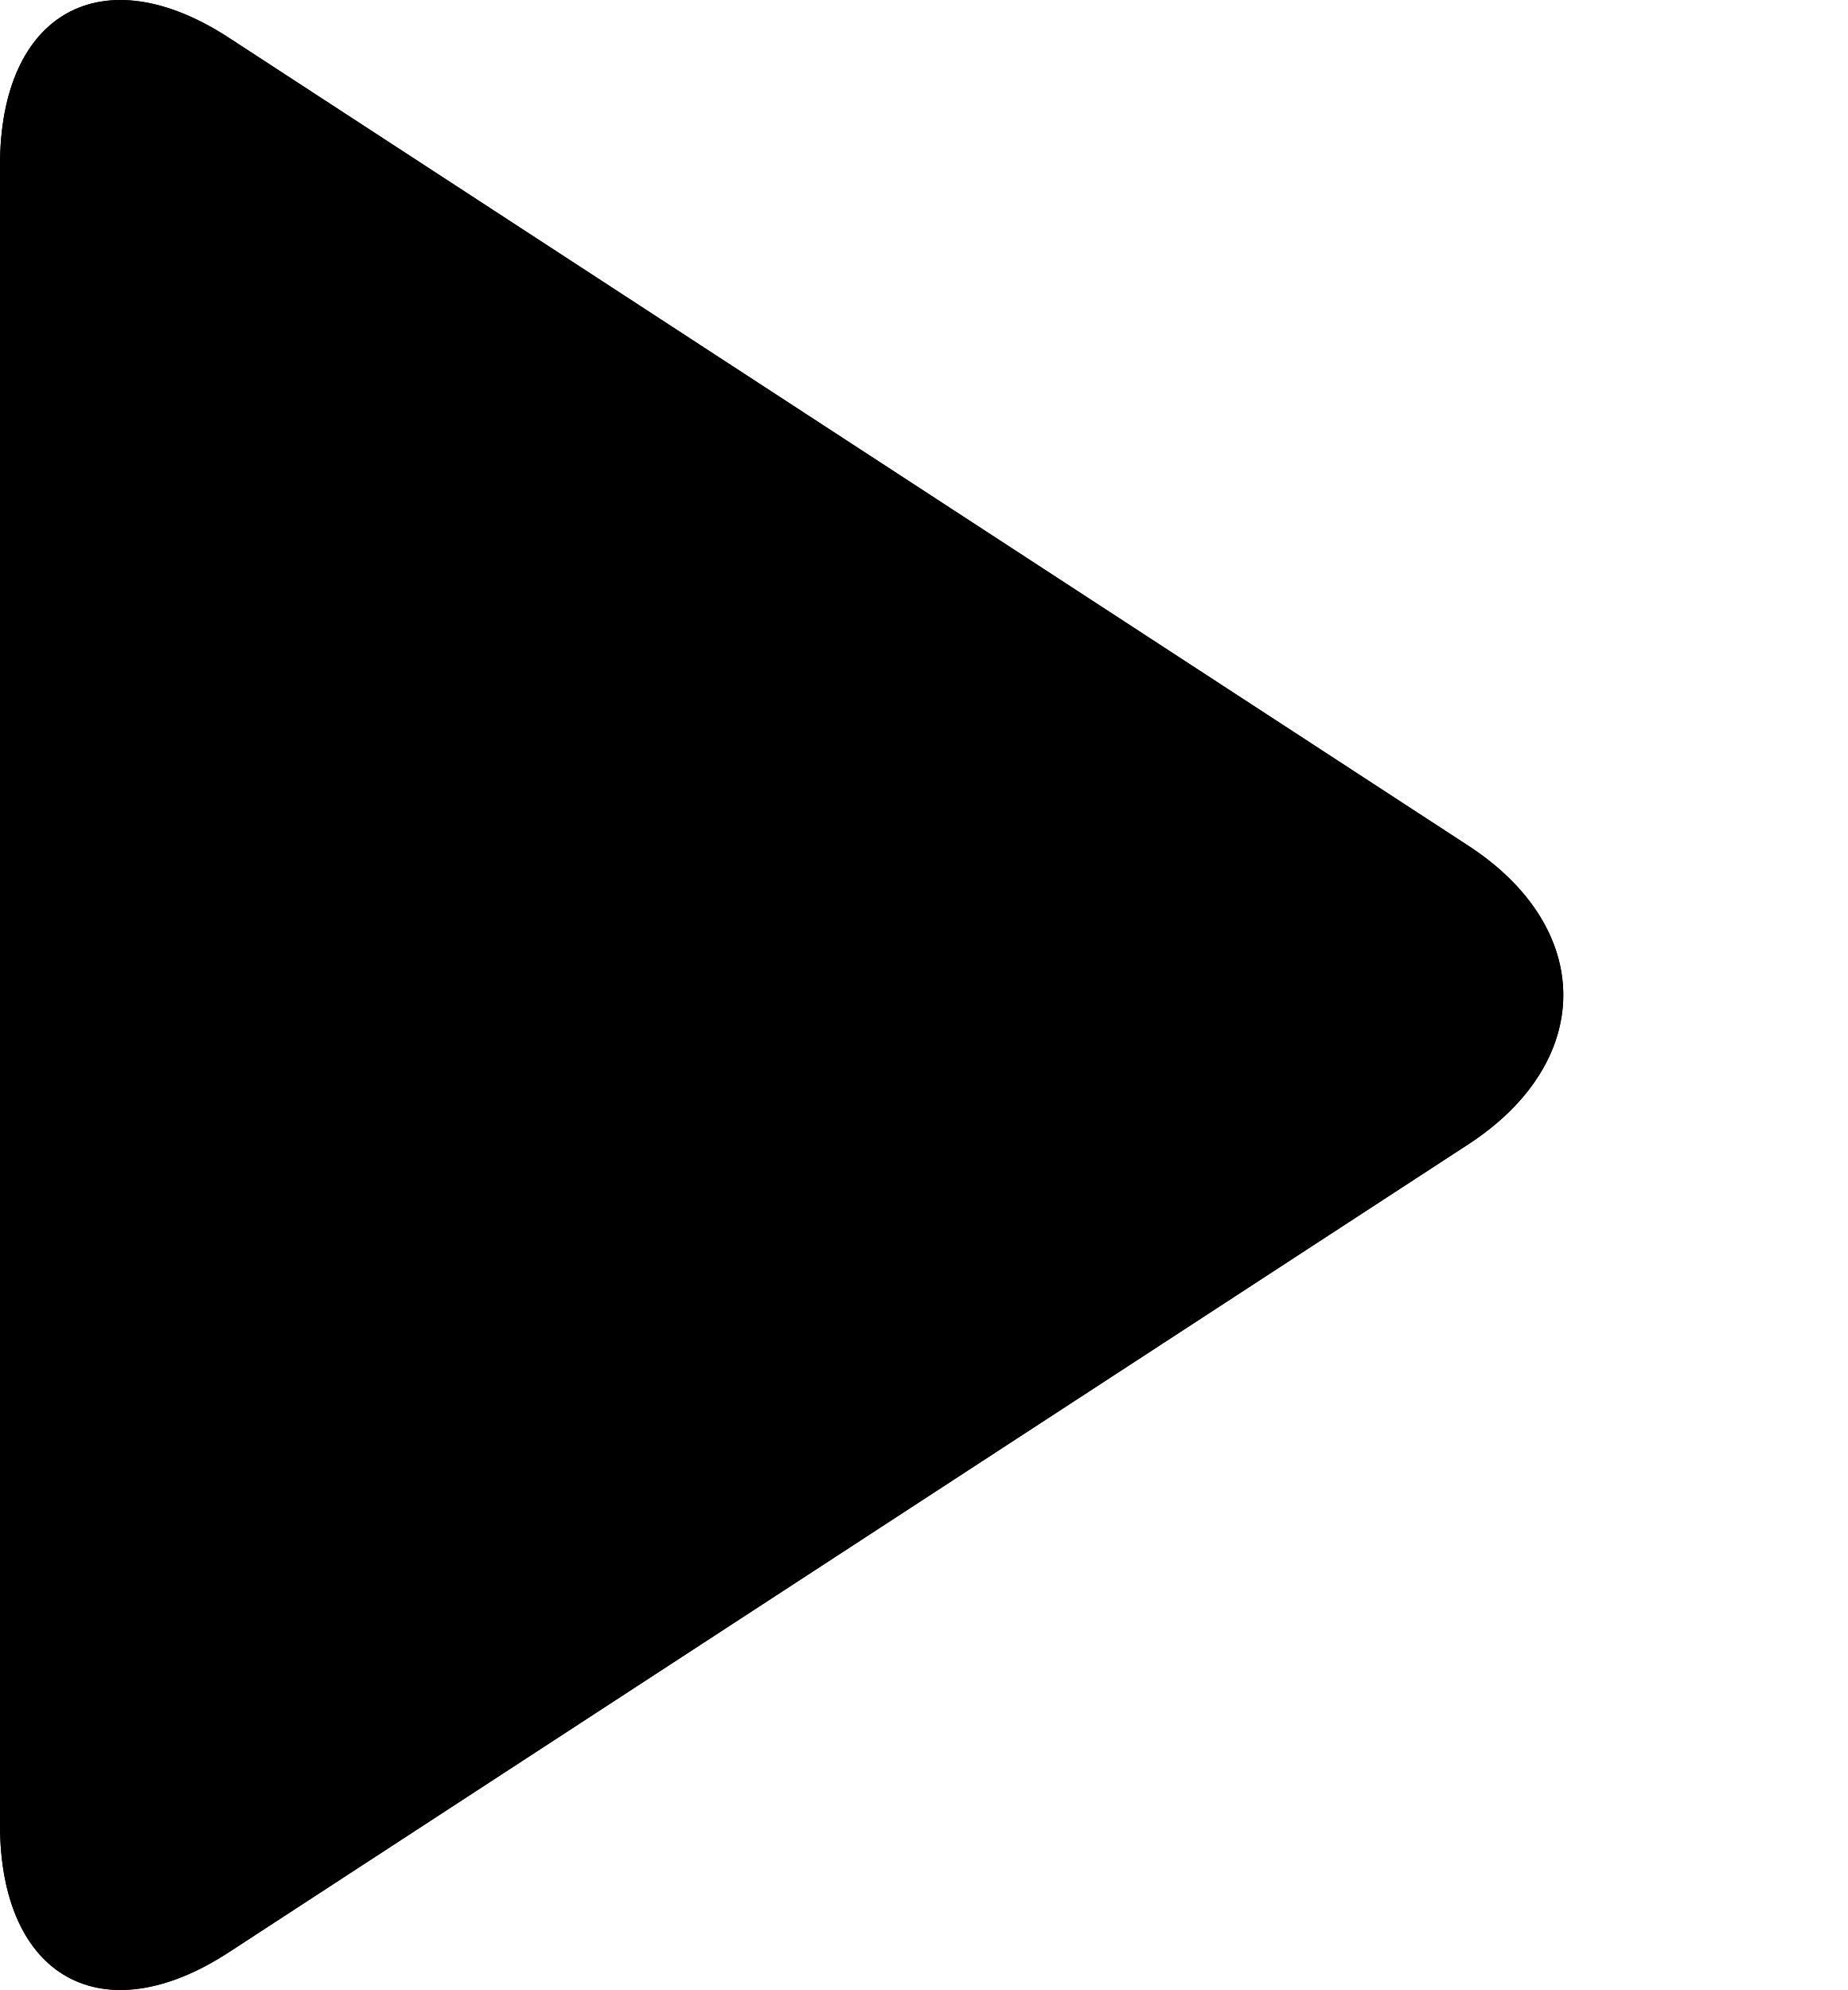
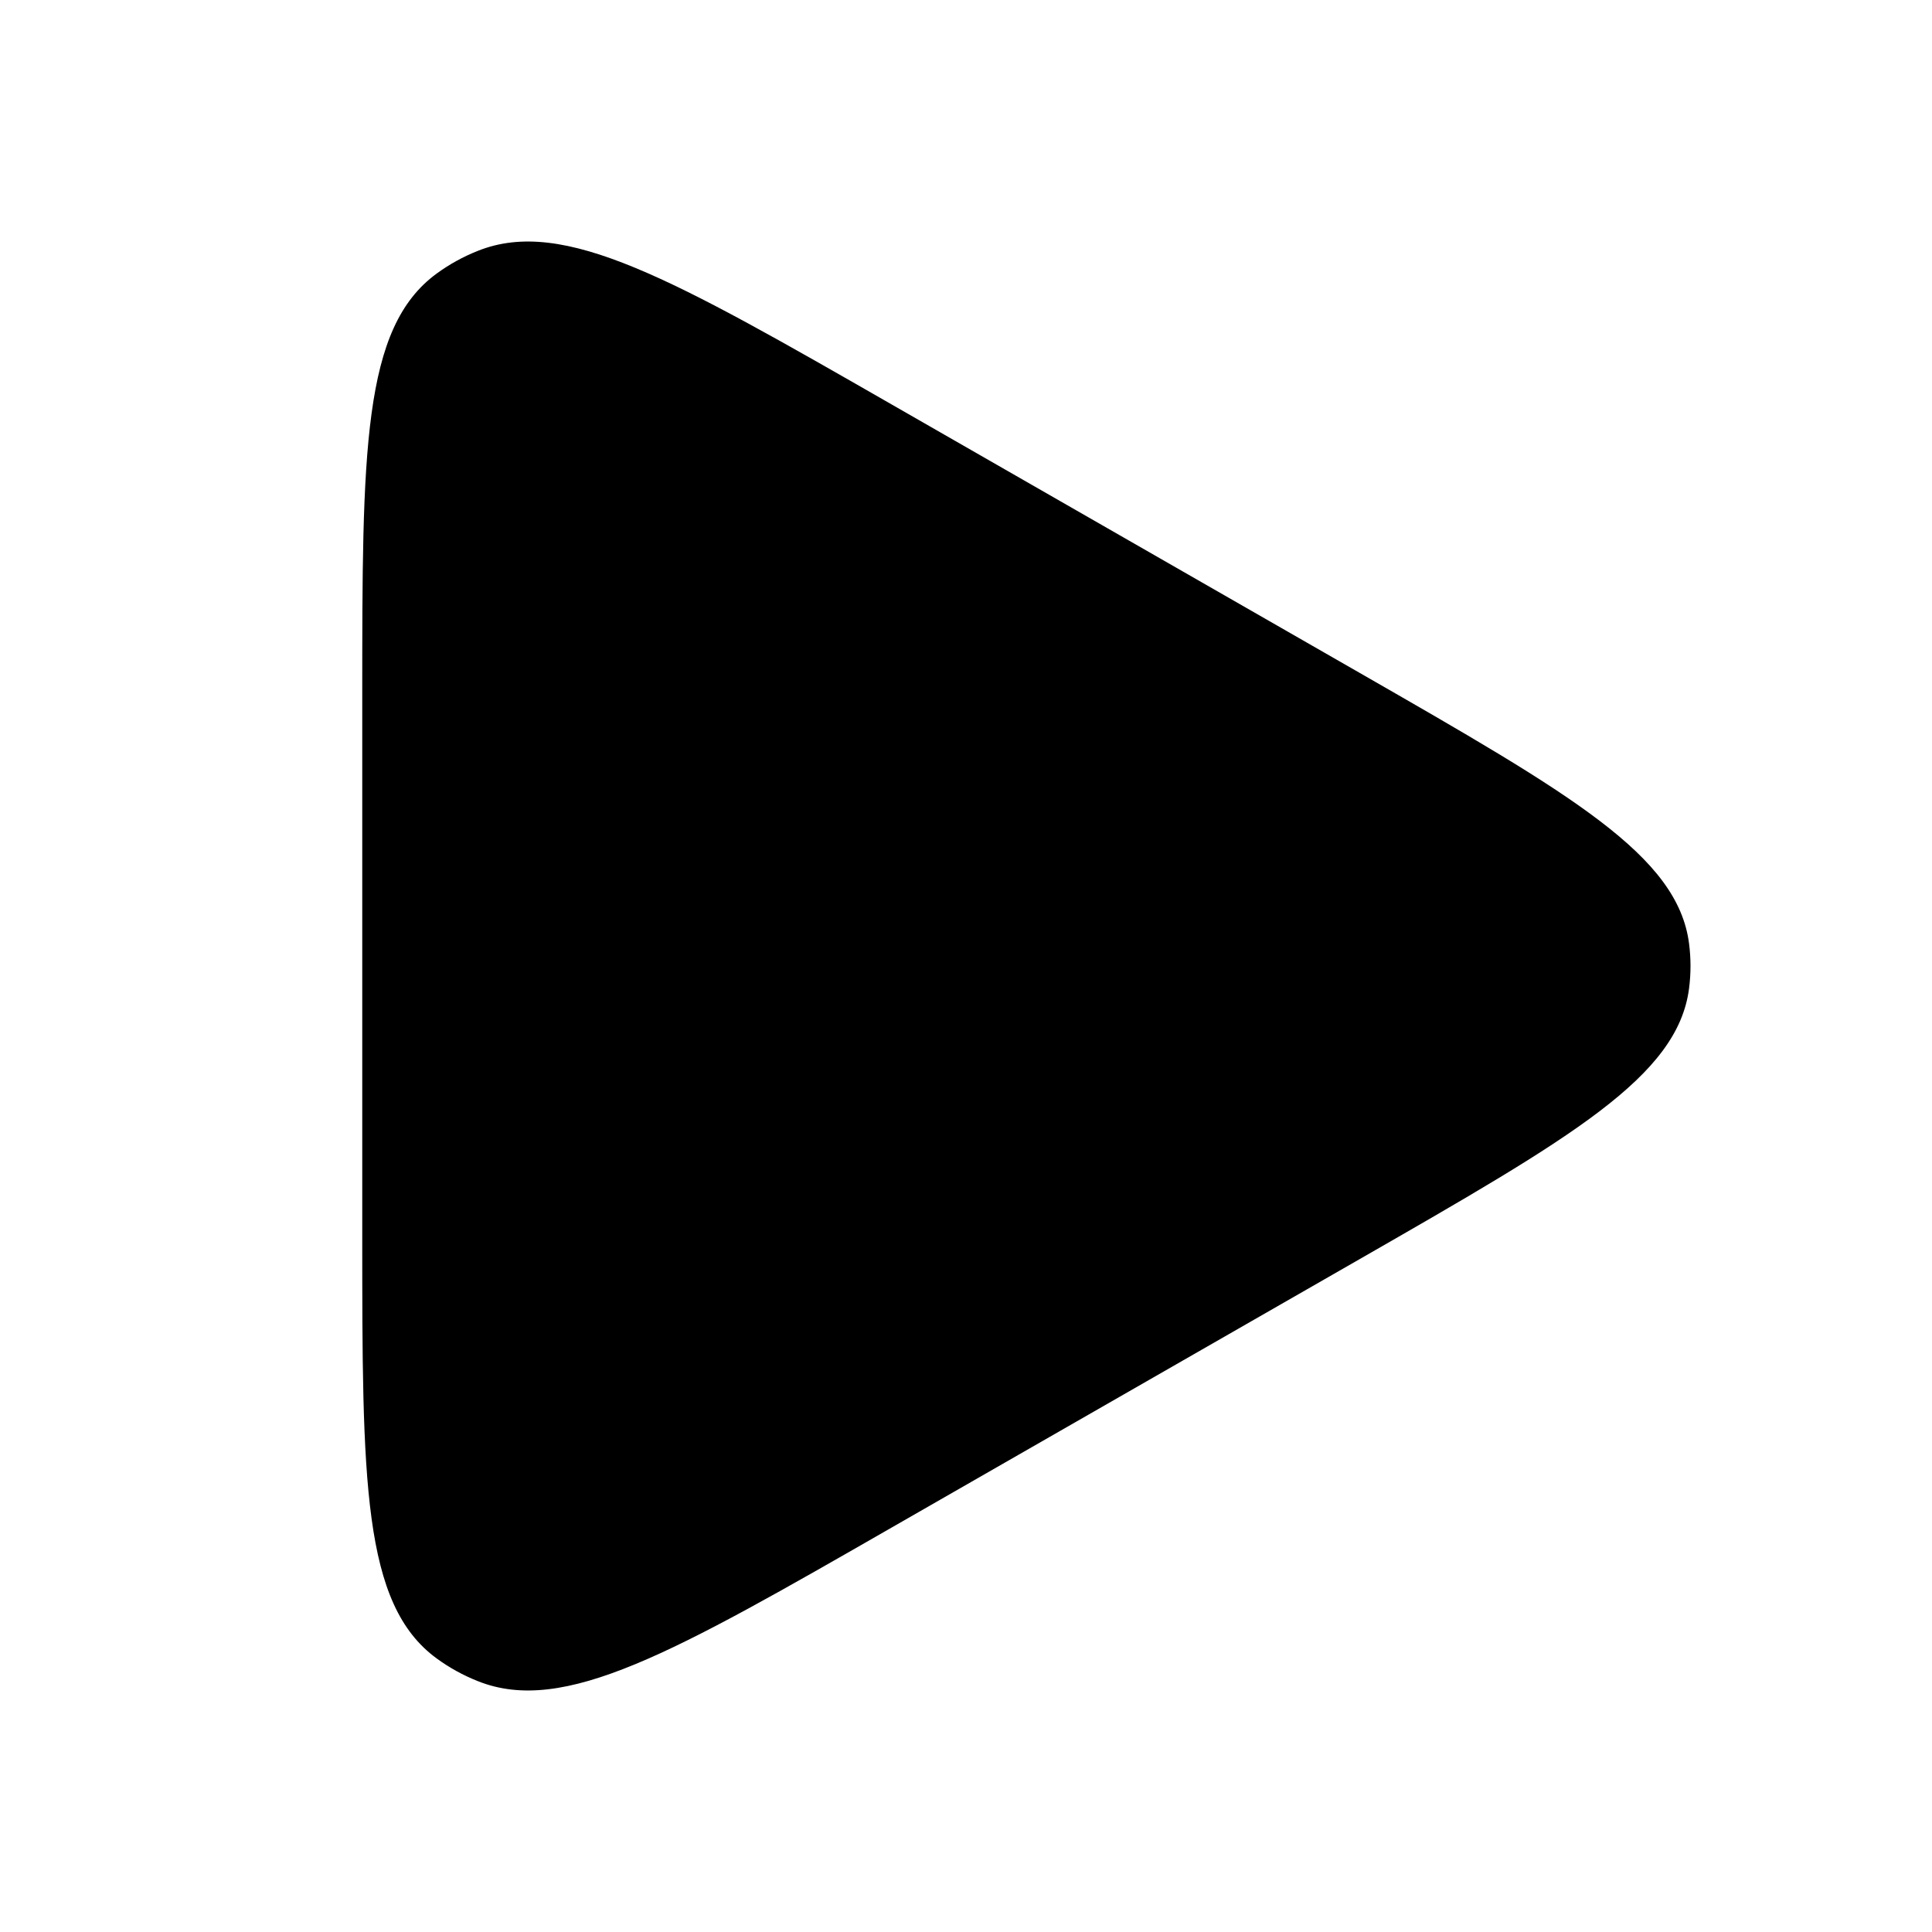
- <svg xmlns="http://www.w3.org/2000/svg" xmlns:xlink="http://www.w3.org/1999/xlink" viewBox="0 0 13 14" version="1.1">
-   <defs>
-     <linearGradient x1="50%" y1="0%" x2="50%" y2="100%" id="linearGradient-1">
-       <stop stop-color="currentColor" stop-opacity="0.85" offset="0%" />
-       <stop stop-color="currentColor" offset="100%" />
-     </linearGradient>
-     <path d="M3,13.836 L3,2.164 C3,1.086 3.721,0.686 4.611,1.266 L13.332,6.95 C14.223,7.531 14.222,8.47 13.332,9.05 L4.611,14.734 C3.72,15.315 3,14.912 3,13.836 Z" id="path-2" />
-   </defs>
-   <g id="Symbols" stroke="none" stroke-width="1" fill="none" fill-rule="evenodd">
-     <g id="Icon/System/Play_system" transform="translate(-3, -1)">
-       <g id="Group-4">
-         <g id="Combined-Shape">
-           <use fill="currentColor" xlink:href="#path-2" />
-           <use fill="currentcolor" xlink:href="#path-2" />
-         </g>
-       </g>
-     </g>
-   </g>
+ <svg xmlns="http://www.w3.org/2000/svg" width="16px" height="16px" viewBox="0 0 16 16" version="1.1">
+   <path fill="currentColor" d="M3,5.778 C3,3.736 3,2.715 3.617,2.265 C3.721,2.189 3.835,2.126 3.956,2.078 C4.669,1.792 5.575,2.312 7.387,3.351 L11.261,5.573 C13.016,6.58 13.894,7.084 13.988,7.814 C14.004,7.938 14.004,8.063 13.988,8.186 C13.894,8.916 13.016,9.42 11.261,10.427 L7.387,12.649 C5.575,13.689 4.669,14.208 3.956,13.922 C3.835,13.874 3.721,13.811 3.617,13.735 C3,13.285 3,12.264 3,10.222 L3,5.778 Z" />
</svg>
